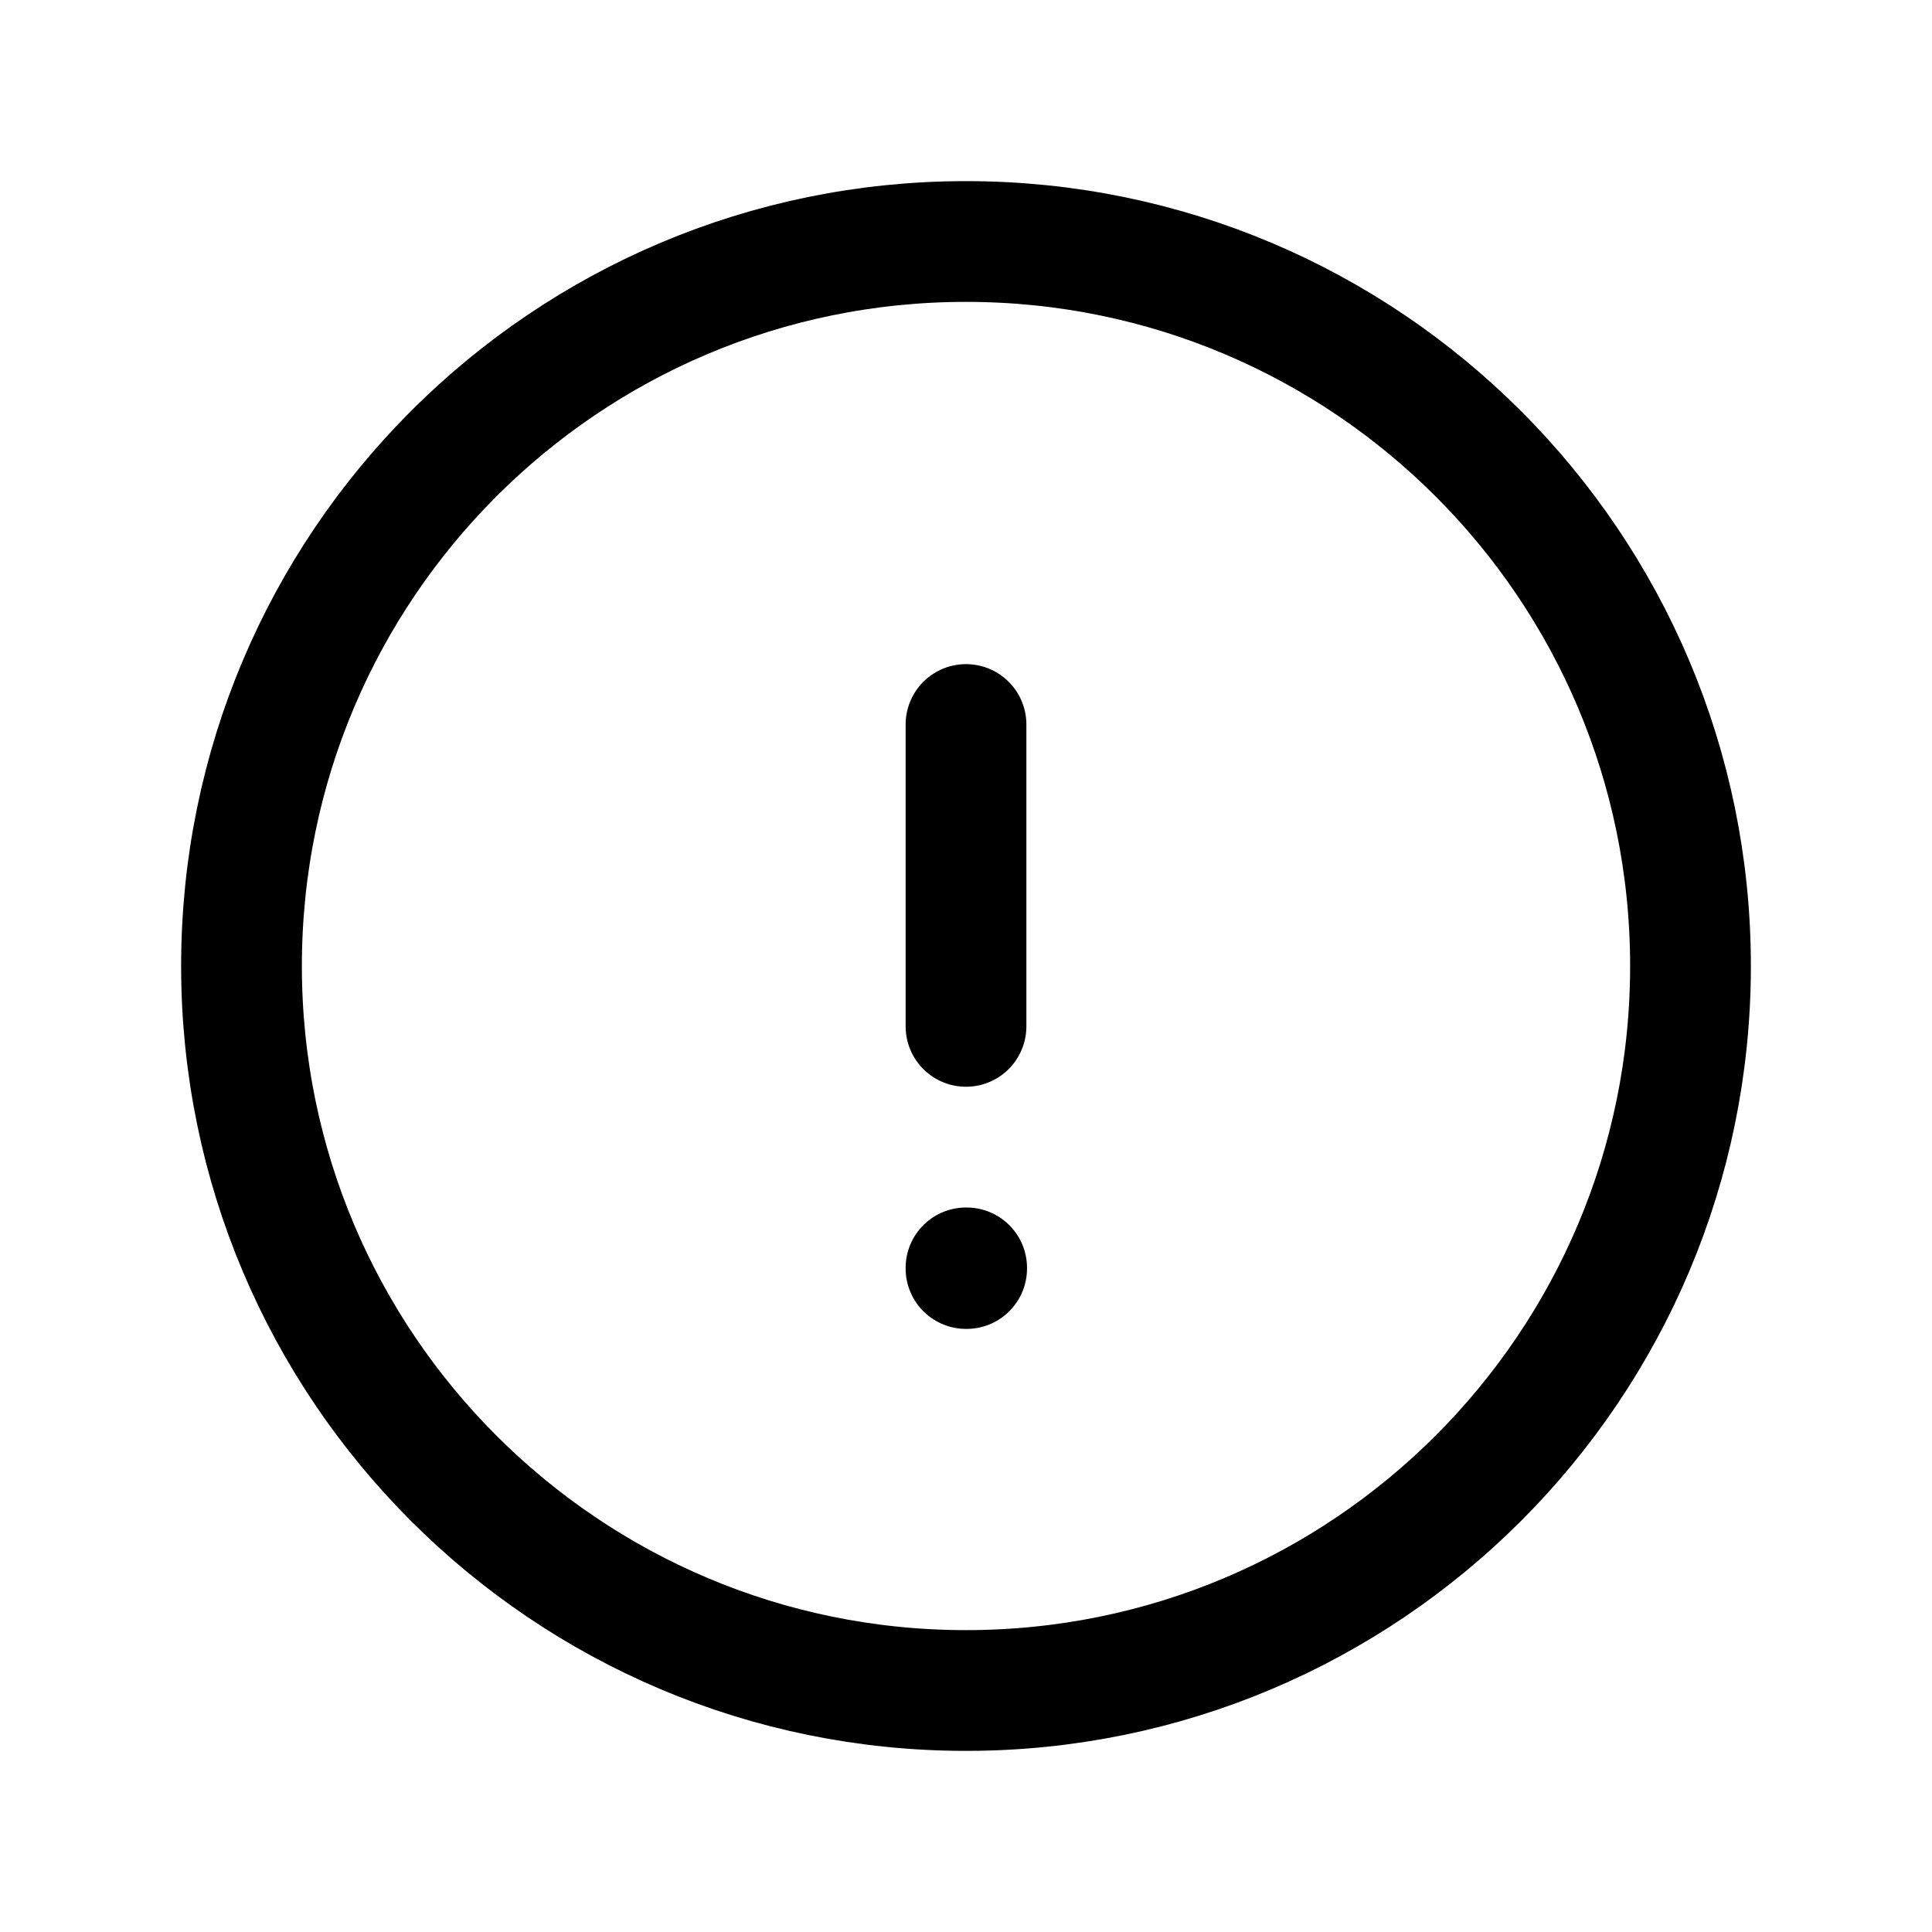
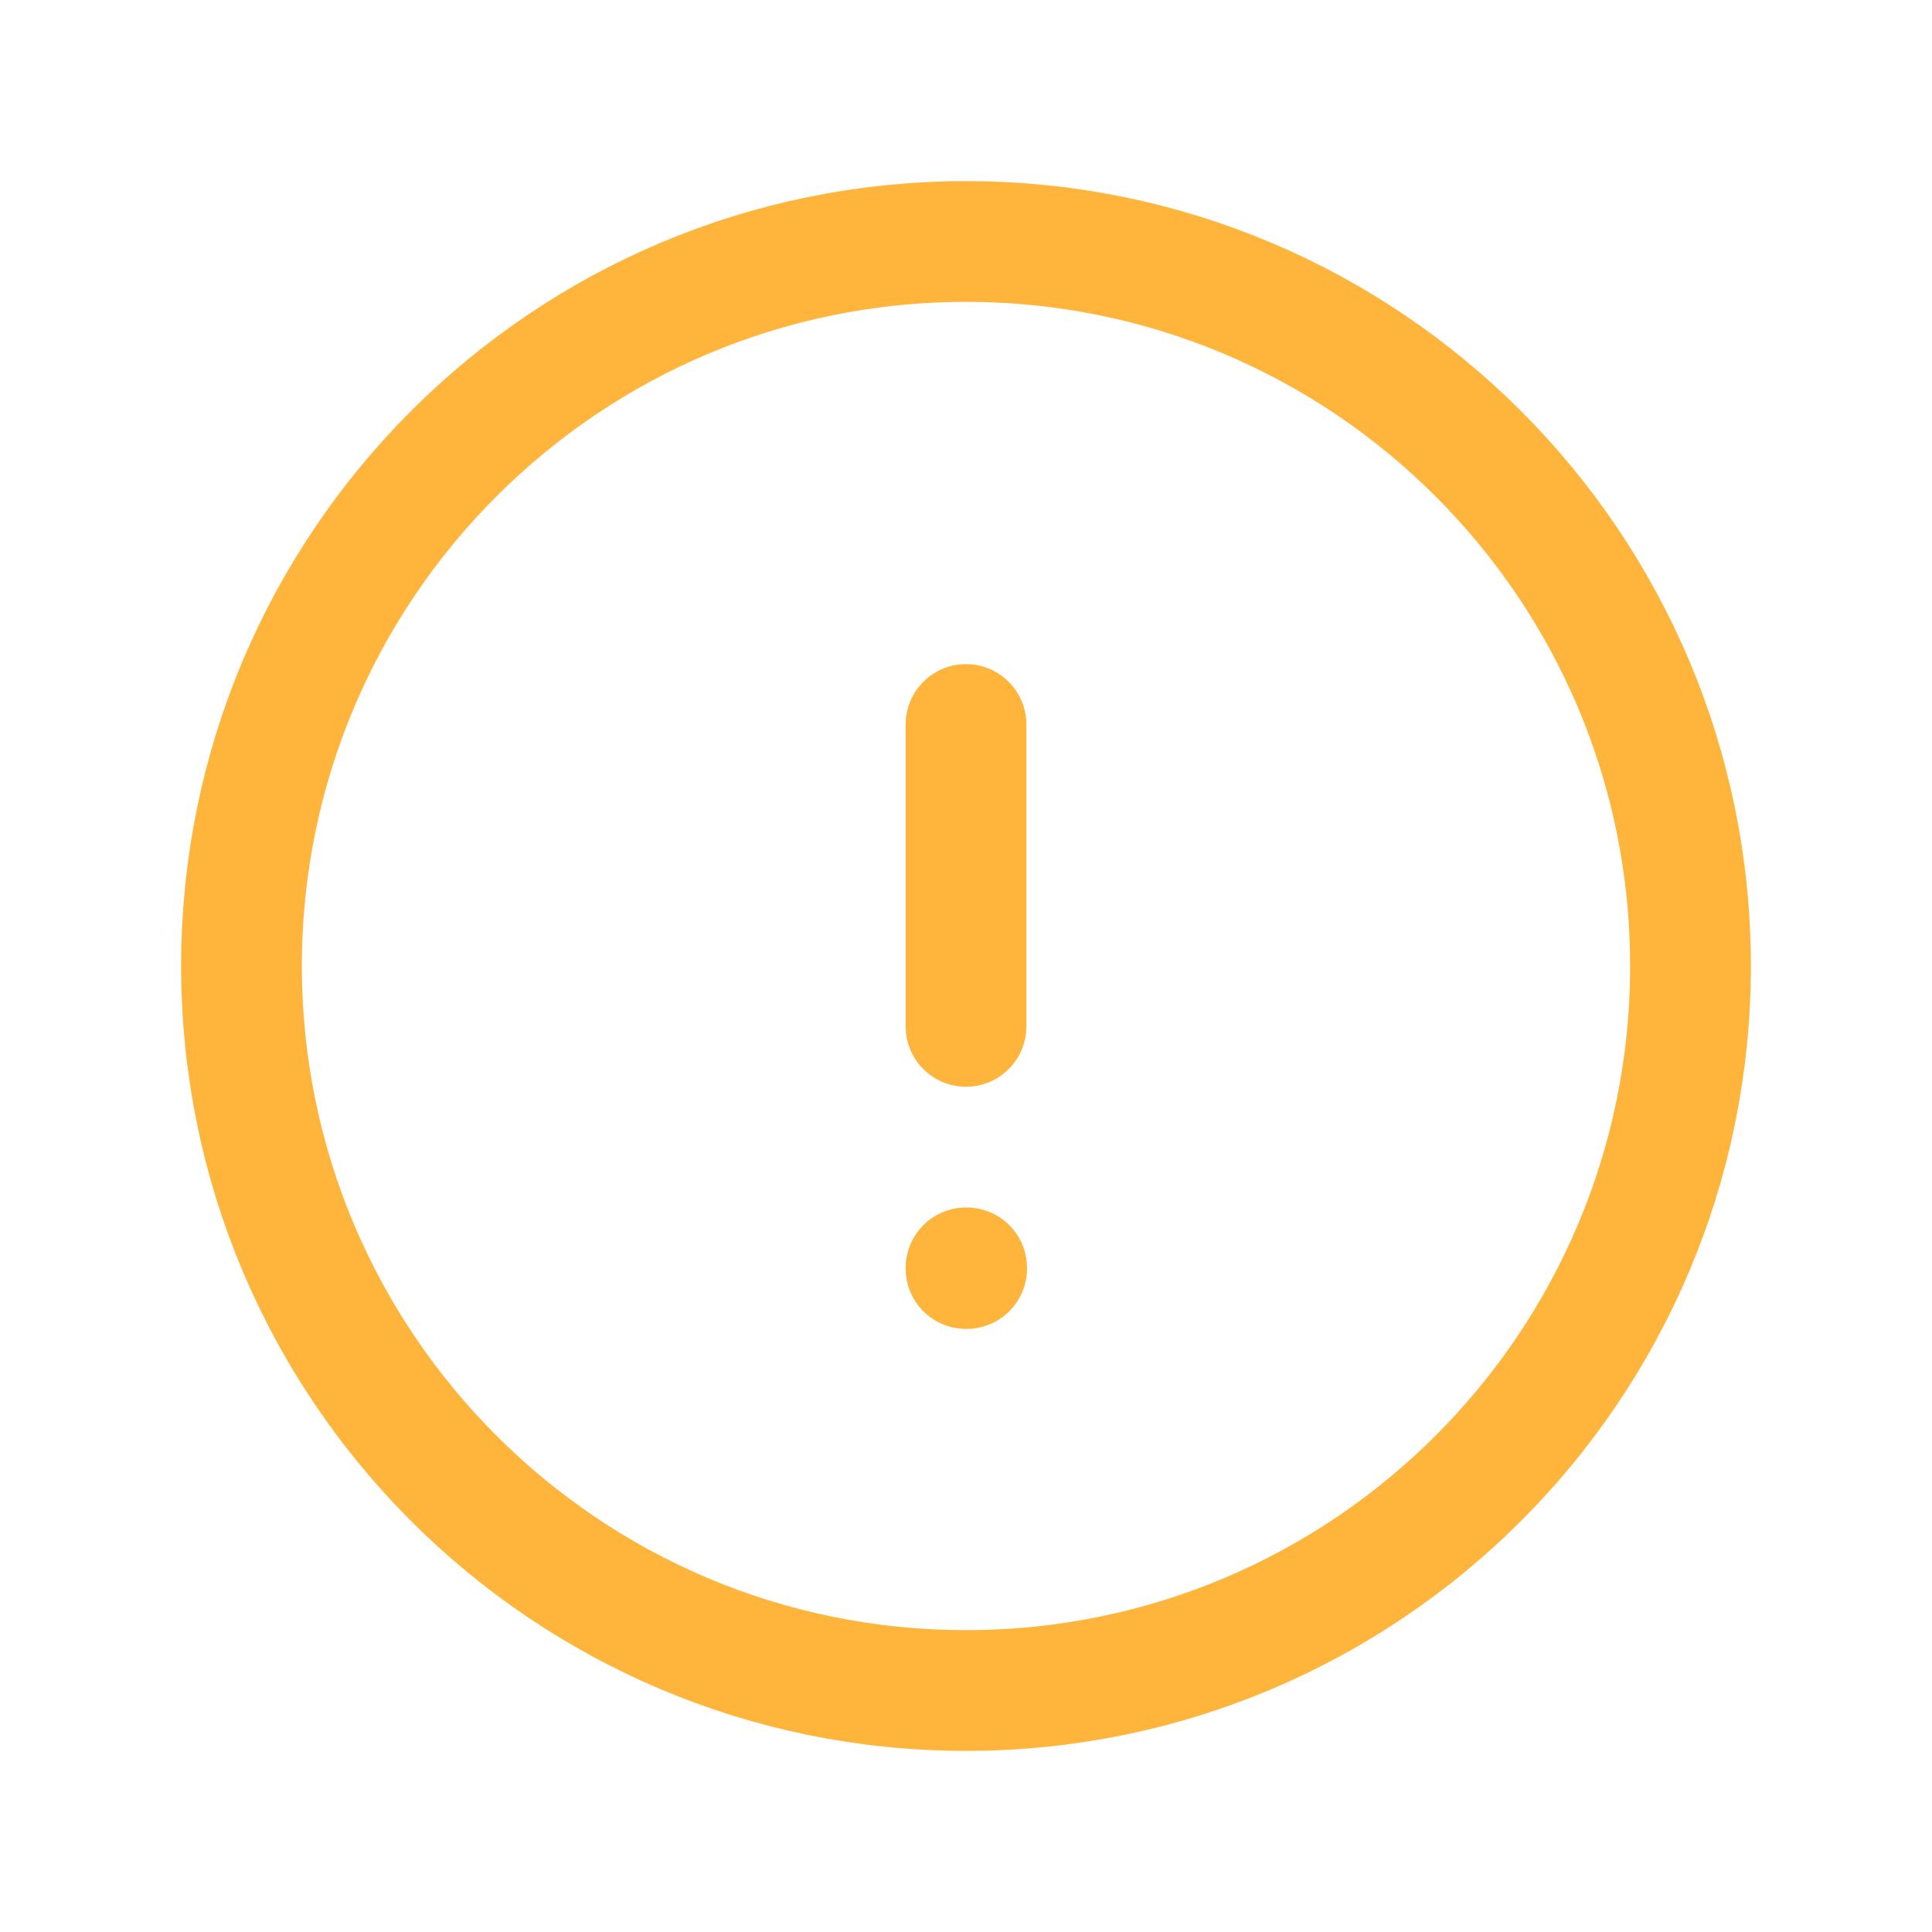
- <svg xmlns="http://www.w3.org/2000/svg" fill="none" viewBox="0 0 24 24" stroke-width="1.5" stroke="currentColor" class="size-6">
+ <svg xmlns="http://www.w3.org/2000/svg" fill="none" viewBox="0 0 24 24" stroke-width="1.5" stroke="#FFB43C" class="size-6">
  <path stroke-linecap="round" stroke-linejoin="round" d="M12 9v3.75m9-.75a9 9 0 1 1-18 0 9 9 0 0 1 18 0Zm-9 3.75h.008v.008H12v-.008Z" />
</svg>
